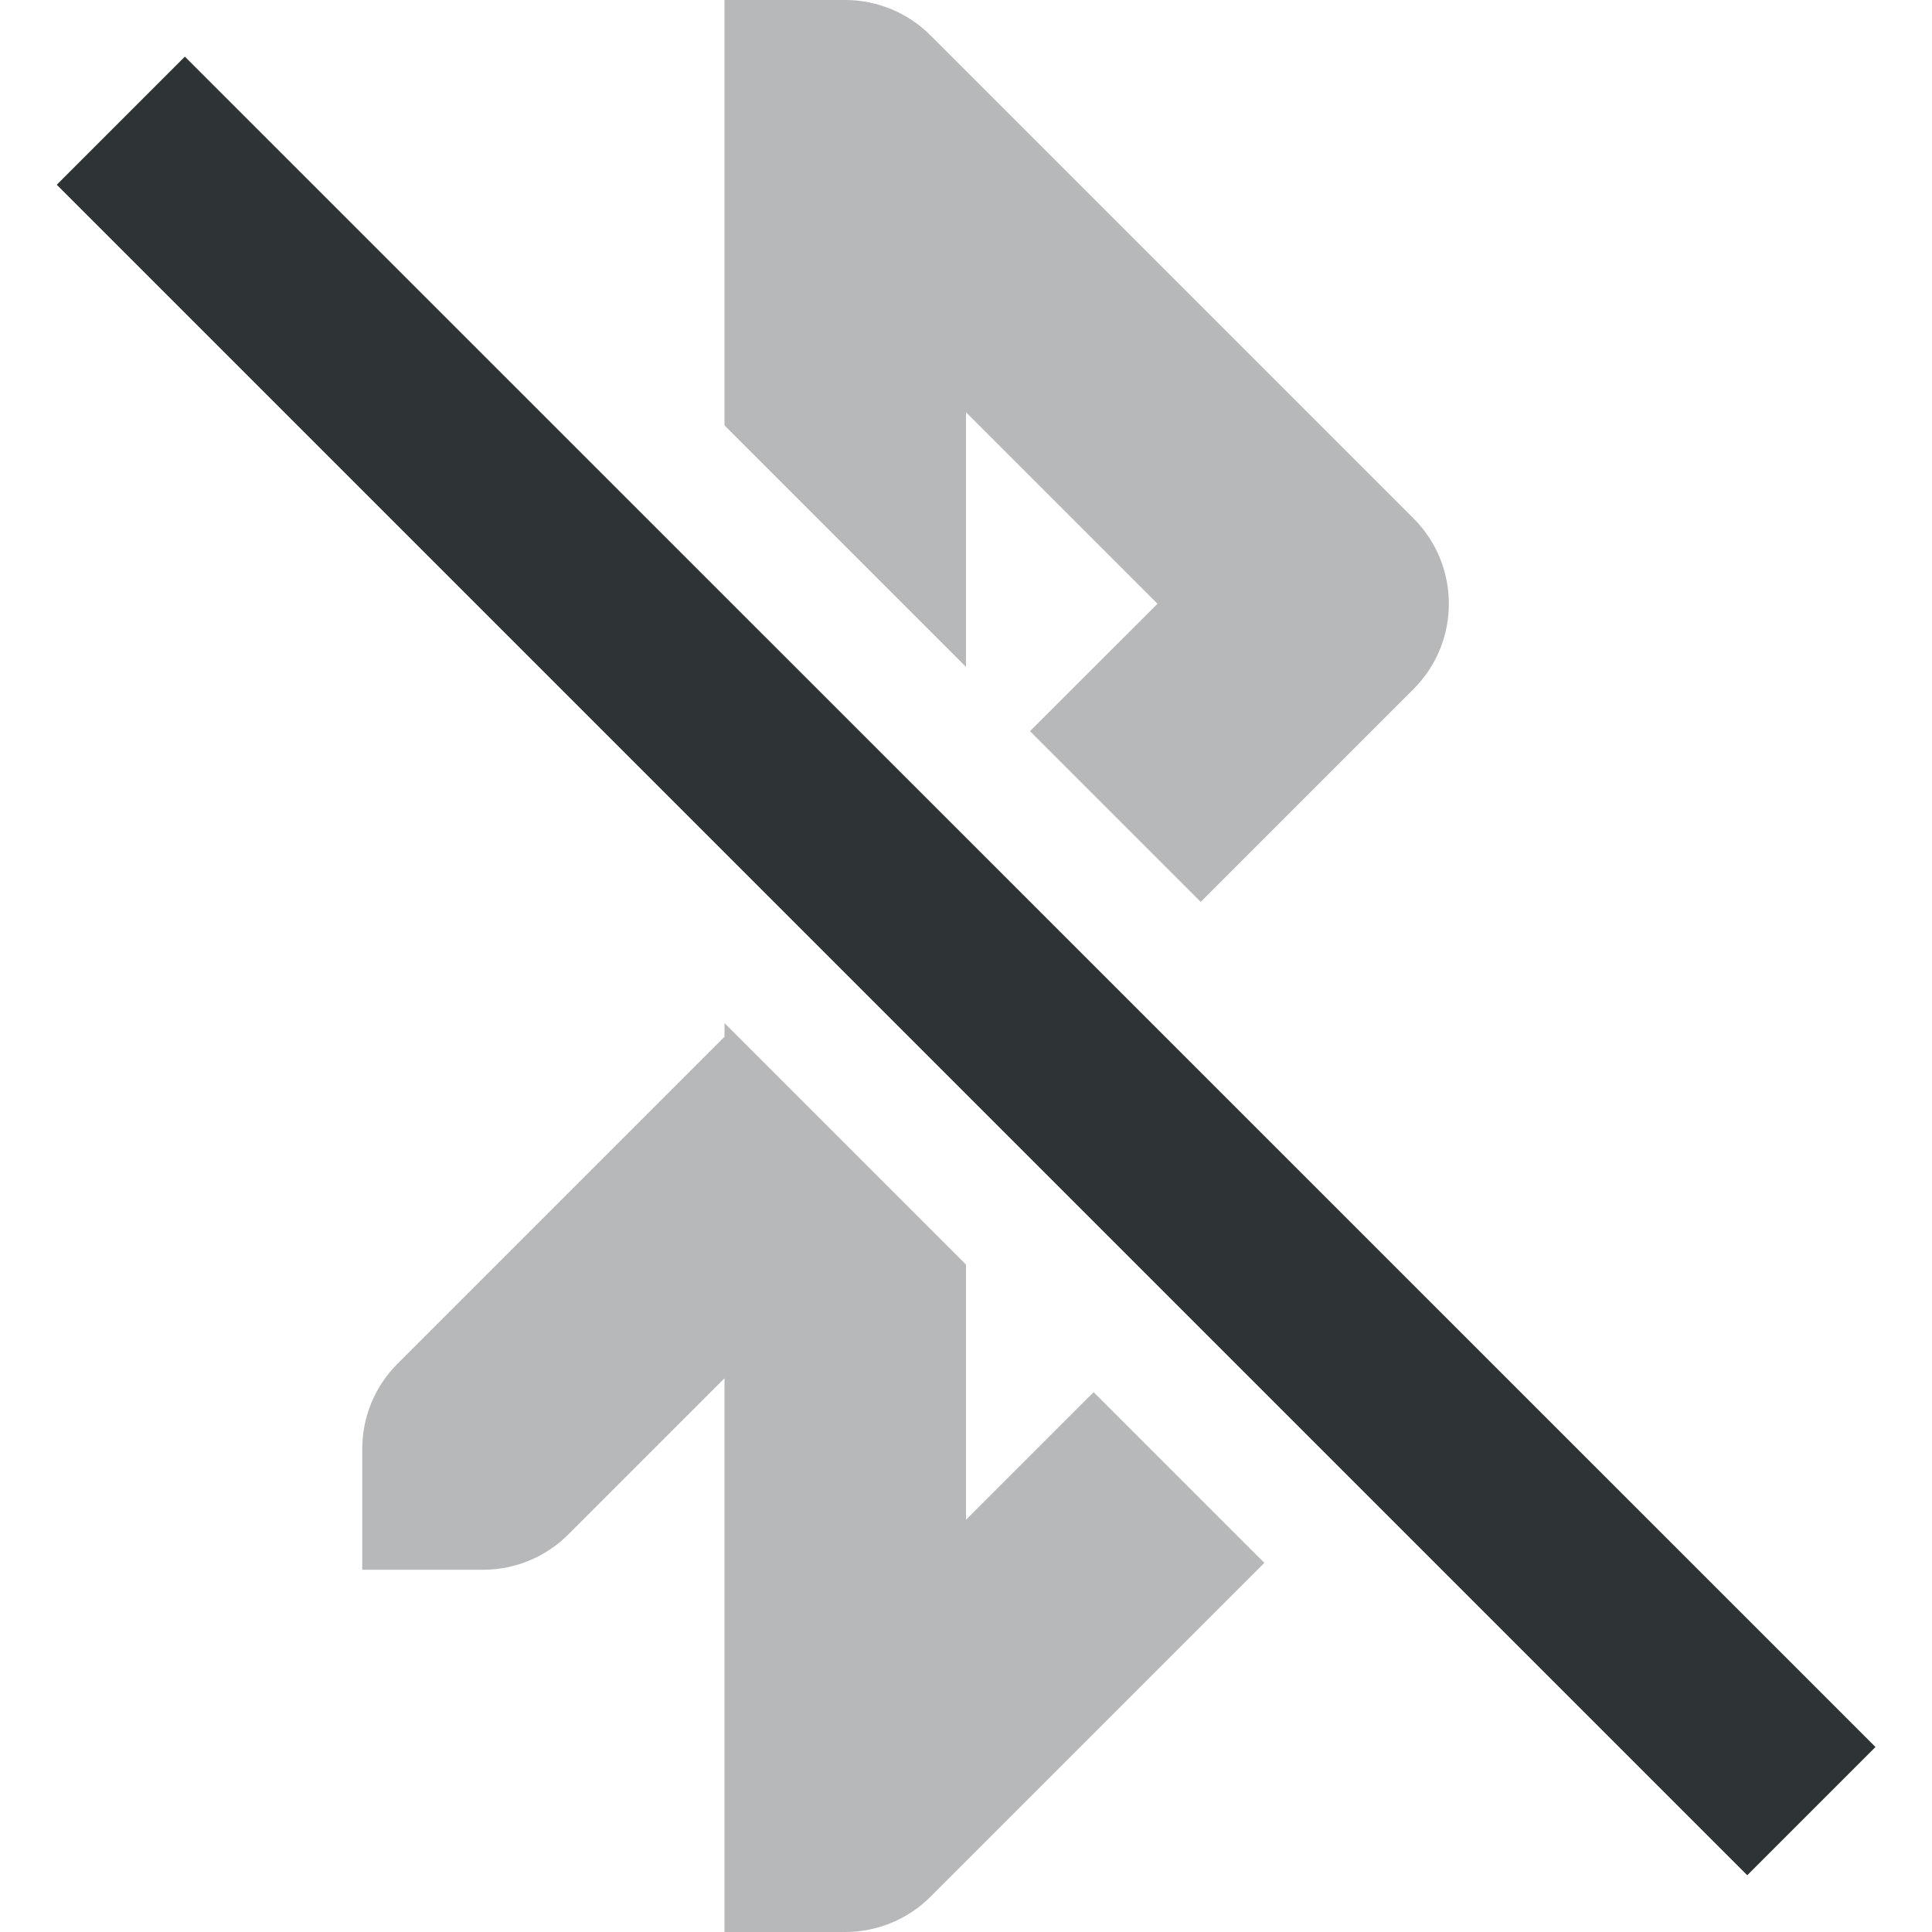
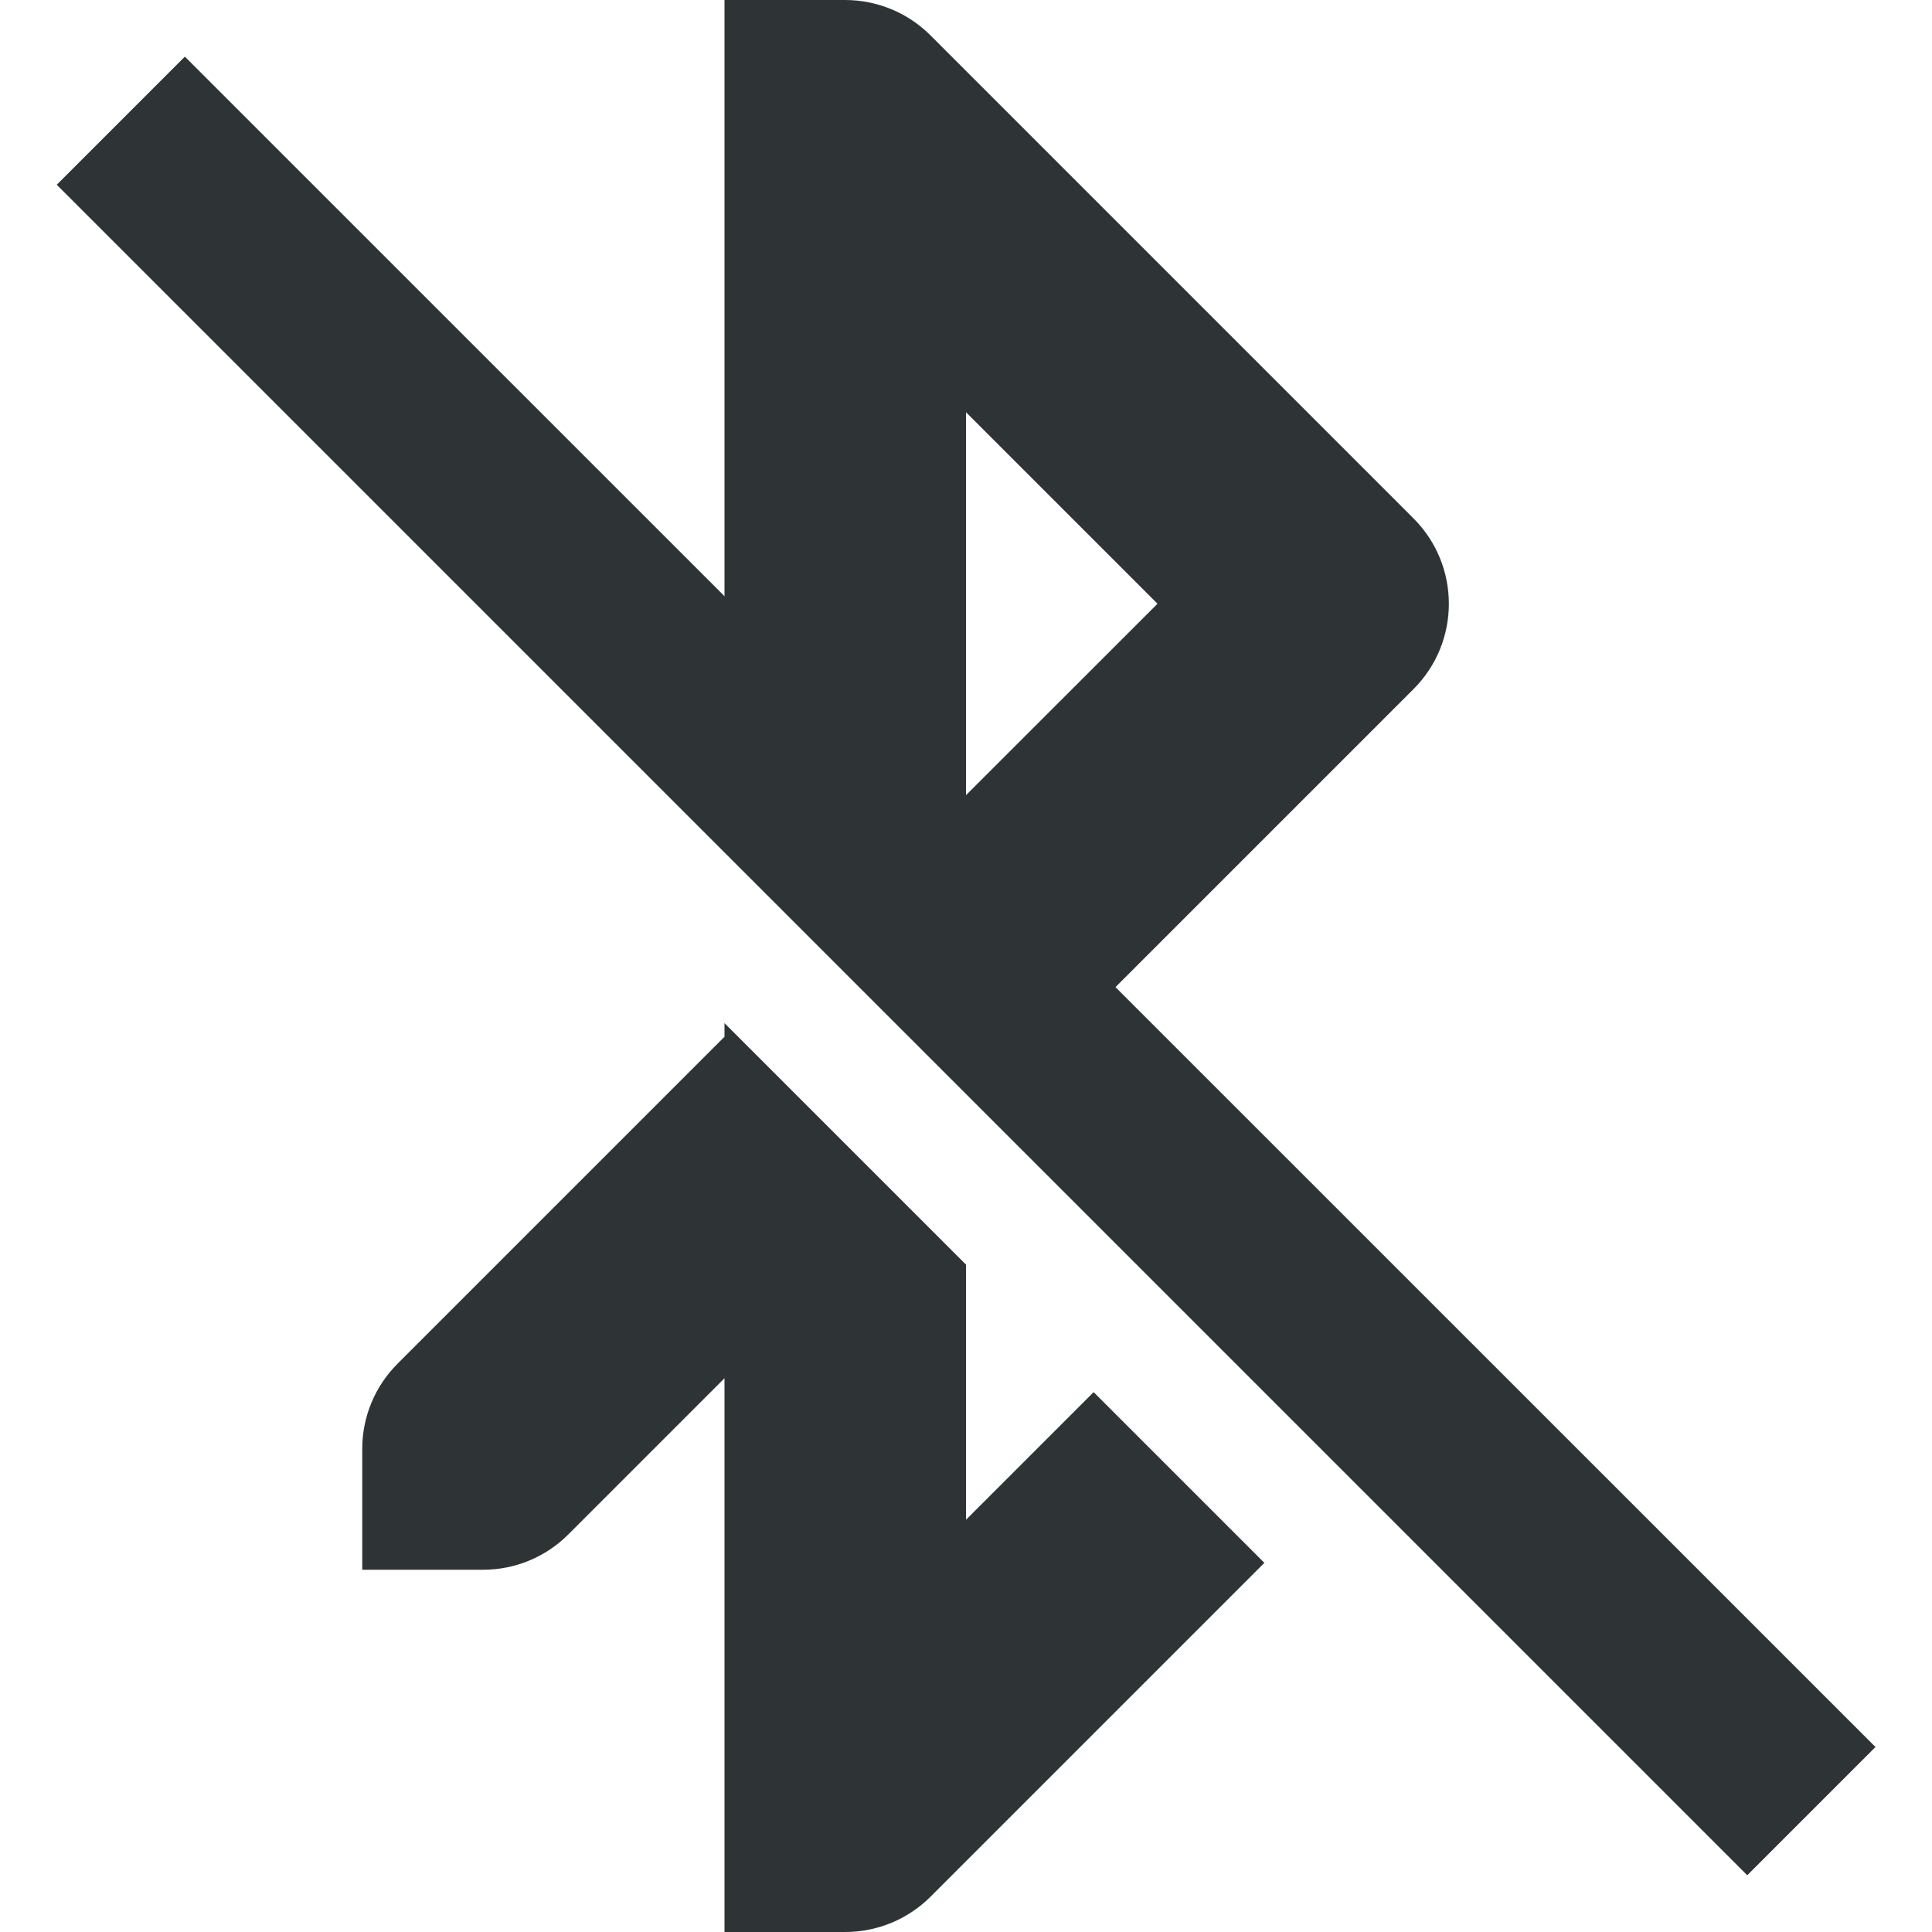
<svg xmlns="http://www.w3.org/2000/svg" width="16" height="16">
  <g fill="#2e3436">
-     <path d="M6 0v3.523l2 2V3.414L9.586 5 8.53 6.055l1.414 1.414 1.762-1.762a1 1 0 000-1.414l-4-4A1 1 0 007 0h-.016zm0 8.473v.113l-2.707 2.707A.996.996 0 003 12v1h1a.996.996 0 00.707-.293L6 11.414V16h1a1 1 0 00.707-.293l2.764-2.764-1.414-1.414L8 12.586v-2.113z" style="line-height:normal;font-variant-ligatures:normal;font-variant-position:normal;font-variant-caps:normal;font-variant-numeric:normal;font-variant-alternates:normal;font-feature-settings:normal;text-indent:0;text-align:start;text-decoration-line:none;text-decoration-style:solid;text-decoration-color:#000;text-transform:none;text-orientation:mixed;shape-padding:0;isolation:auto;mix-blend-mode:normal" color="#000" font-weight="400" font-family="sans-serif" overflow="visible" opacity=".35" />
+     <path d="M6 0v5.523l2 2V3.414L9.586 5 7.53 7.055l1.414 1.414 2.762-2.762a1 1 0 000-1.414l-4-4A1 1 0 007 0h-.016zm0 8.473v.113l-2.707 2.707A.996.996 0 003 12v1h1a.996.996 0 00.707-.293L6 11.414V16h1a1 1 0 00.707-.293l2.764-2.764-1.414-1.414L8 12.586v-2.113z" style="line-height:normal;font-variant-ligatures:normal;font-variant-position:normal;font-variant-caps:normal;font-variant-numeric:normal;font-variant-alternates:normal;font-feature-settings:normal;text-indent:0;text-align:start;text-decoration-line:none;text-decoration-style:solid;text-decoration-color:#000;text-transform:none;text-orientation:mixed;white-space:normal;shape-padding:0;isolation:auto;mix-blend-mode:normal;solid-color:#000;solid-opacity:1" color="#000" font-weight="400" font-family="sans-serif" overflow="visible" />
    <path d="M1.531.469L.47 1.53l14 14 1.062-1.062z" />
  </g>
</svg>
